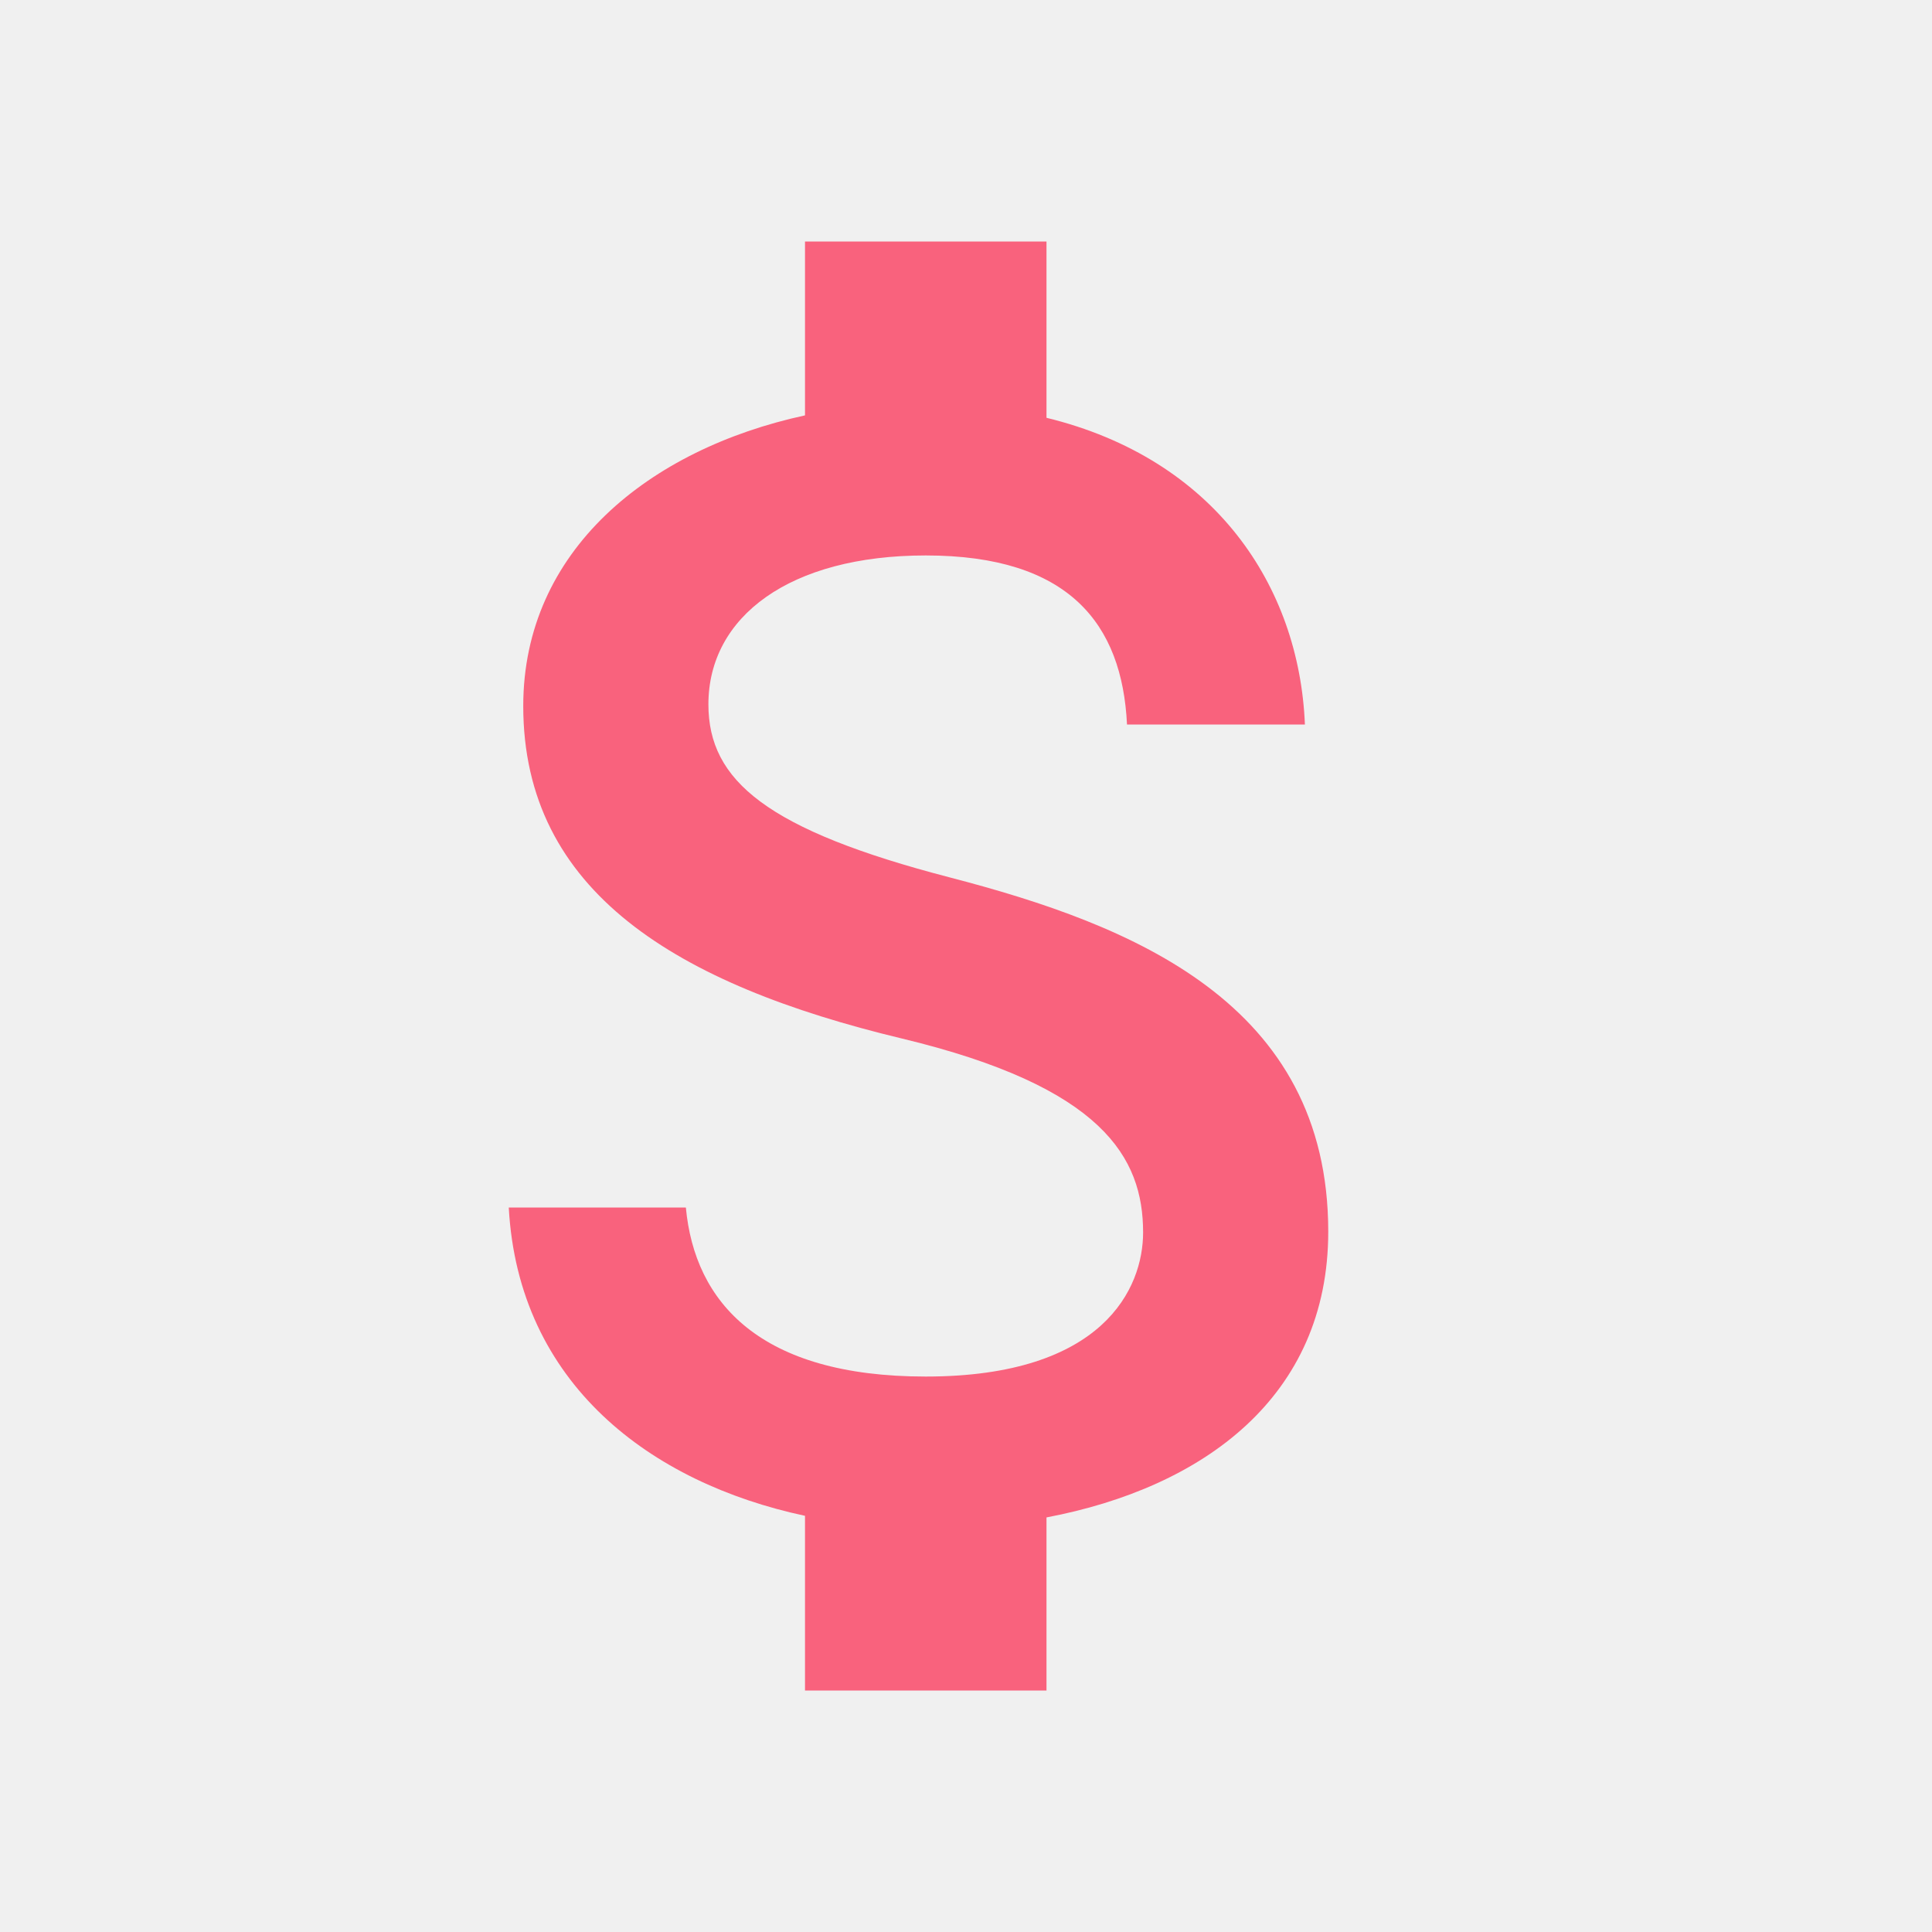
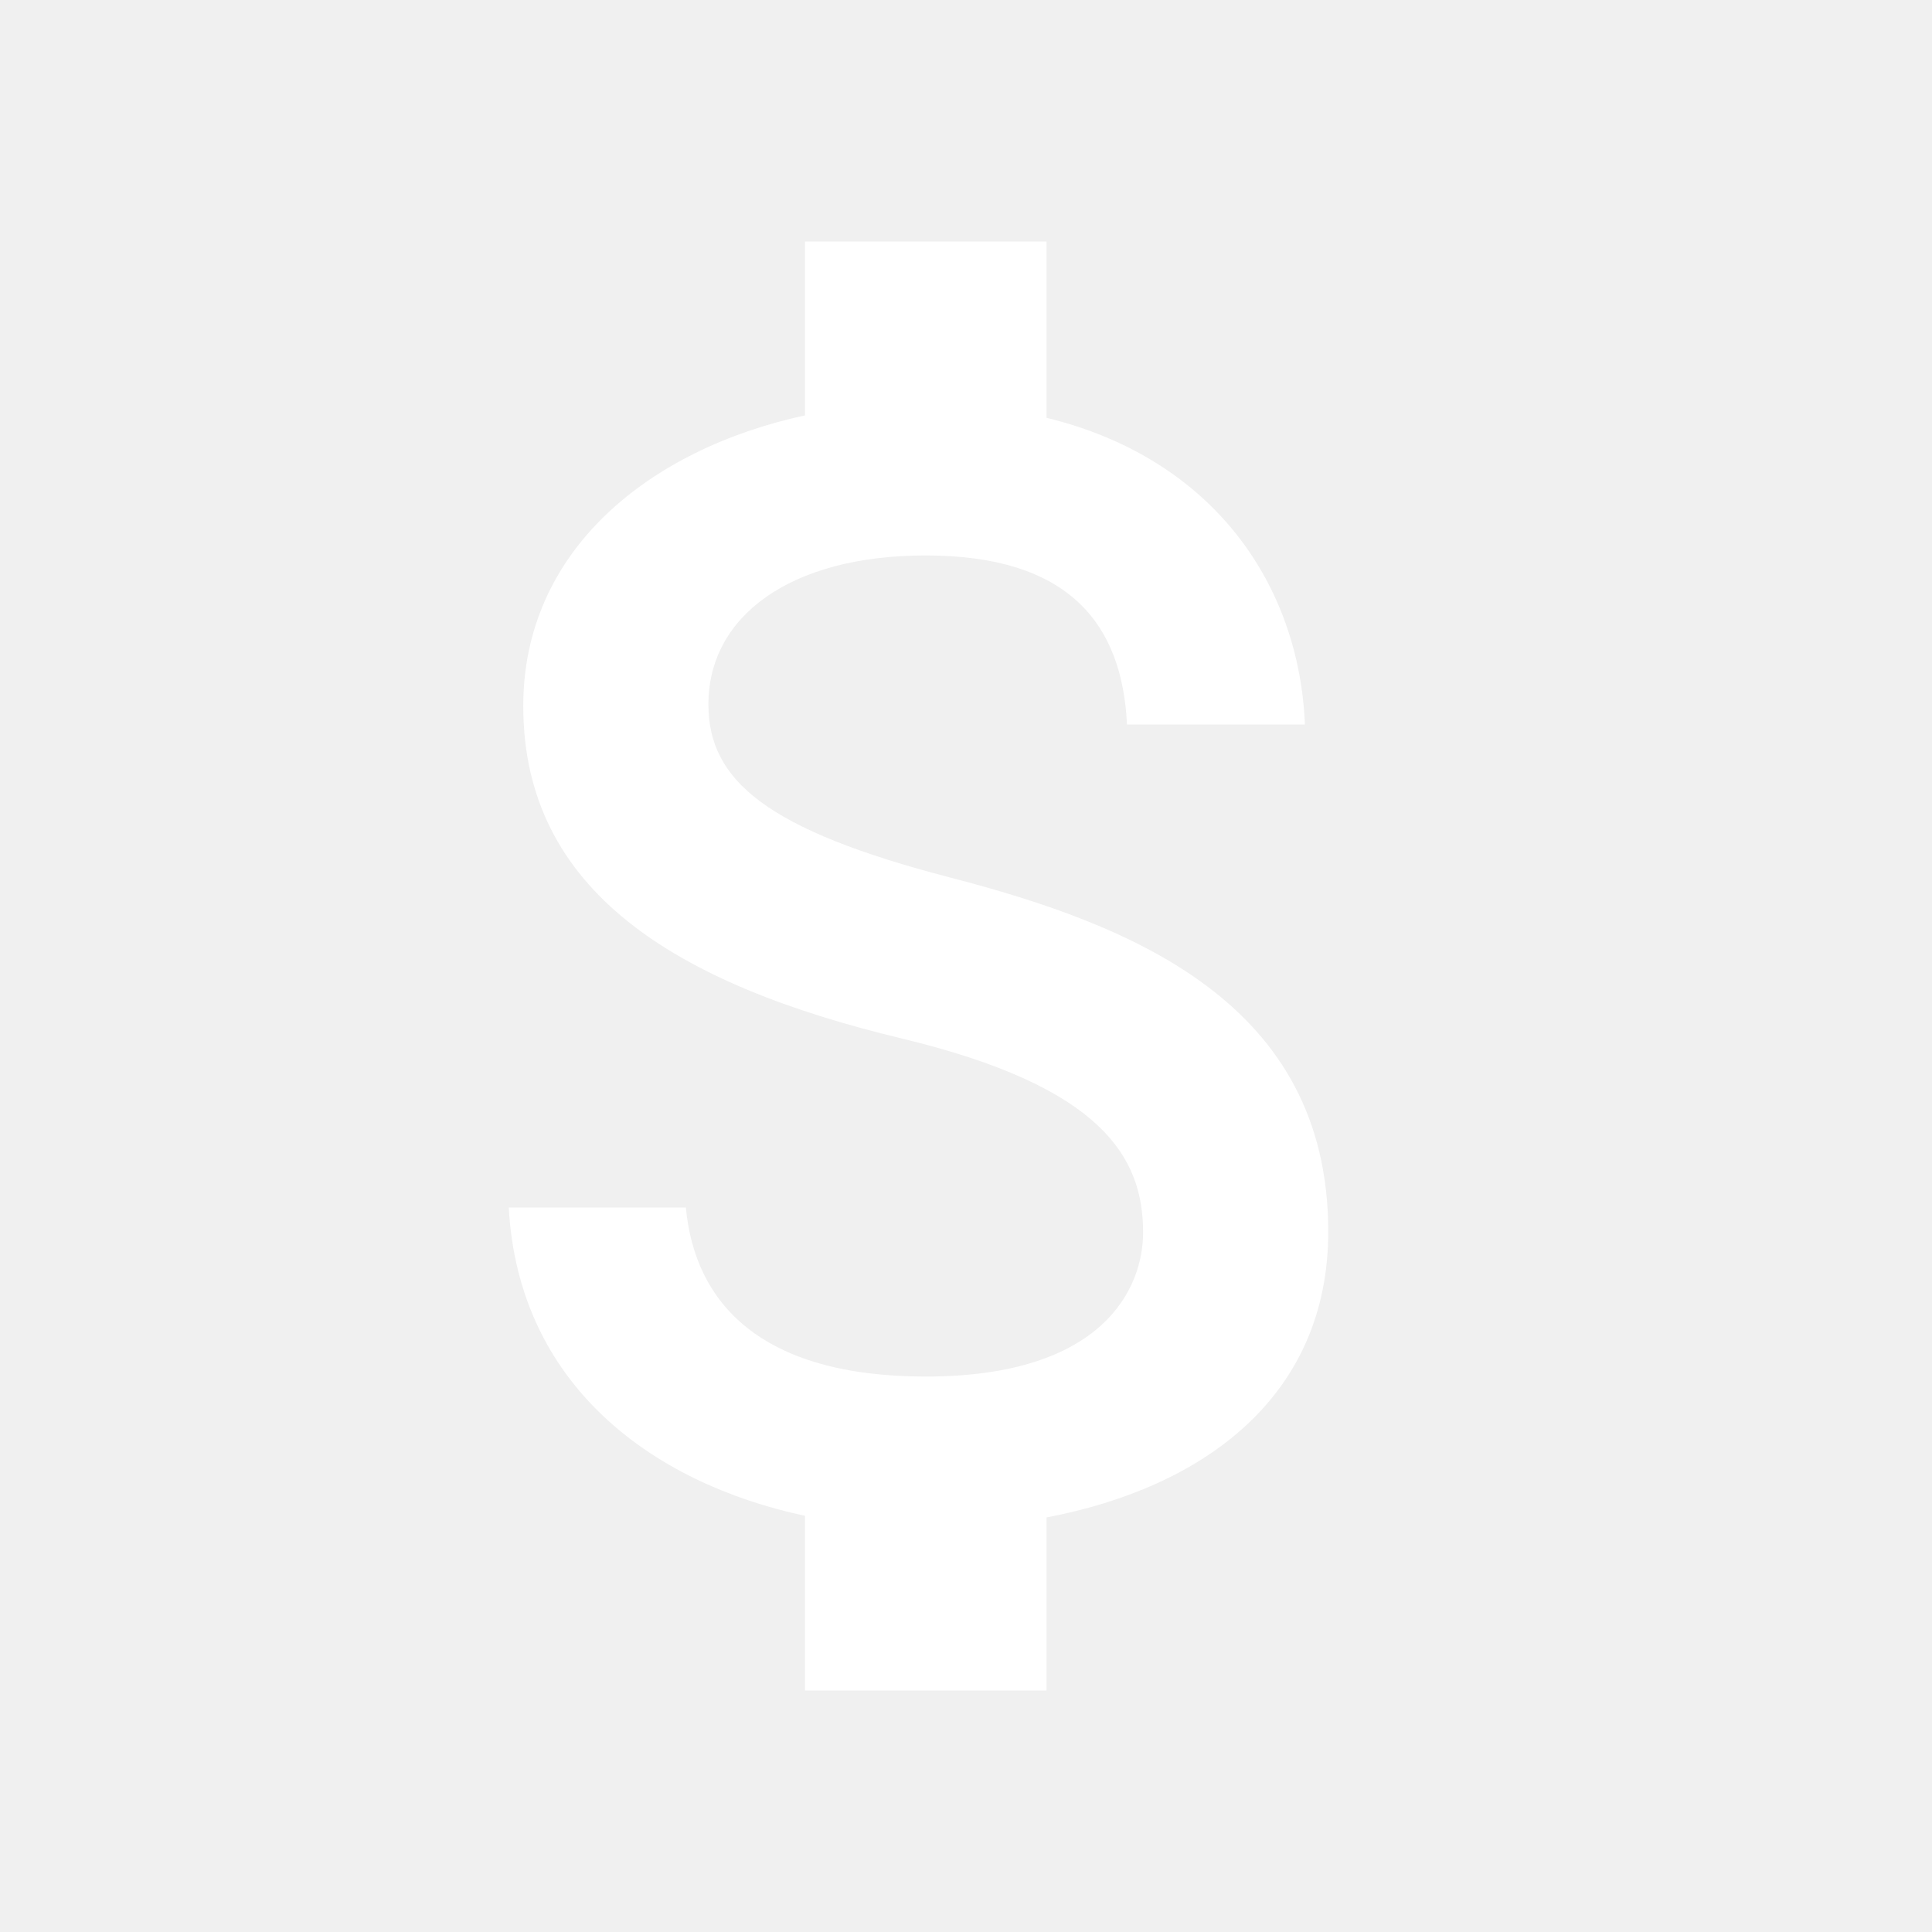
- <svg xmlns="http://www.w3.org/2000/svg" viewBox="0 0 24 24" fill="#F9627D" width="76px" height="76px">
+ <svg xmlns="http://www.w3.org/2000/svg" viewBox="0 0 24 24" fill="#fff" width="76px" height="76px">
  <path d="M0 0h24v24H0z" fill="none" />
  <path d="M11.8 10.9c-2.27-.59-3-1.2-3-2.15 0-1.09 1.01-1.85 2.7-1.85 1.78 0 2.44.85 2.5 2.1h2.21c-.07-1.72-1.12-3.3-3.21-3.81V3h-3v2.16c-1.94.42-3.5 1.68-3.5 3.61 0 2.31 1.91 3.46 4.7 4.13 2.5.6 3 1.48 3 2.41 0 .69-.49 1.79-2.7 1.79-2.06 0-2.87-.92-2.98-2.1h-2.2c.12 2.19 1.76 3.42 3.68 3.83V21h3v-2.15c1.95-.37 3.5-1.5 3.5-3.55 0-2.84-2.43-3.81-4.7-4.4z" />
</svg>
